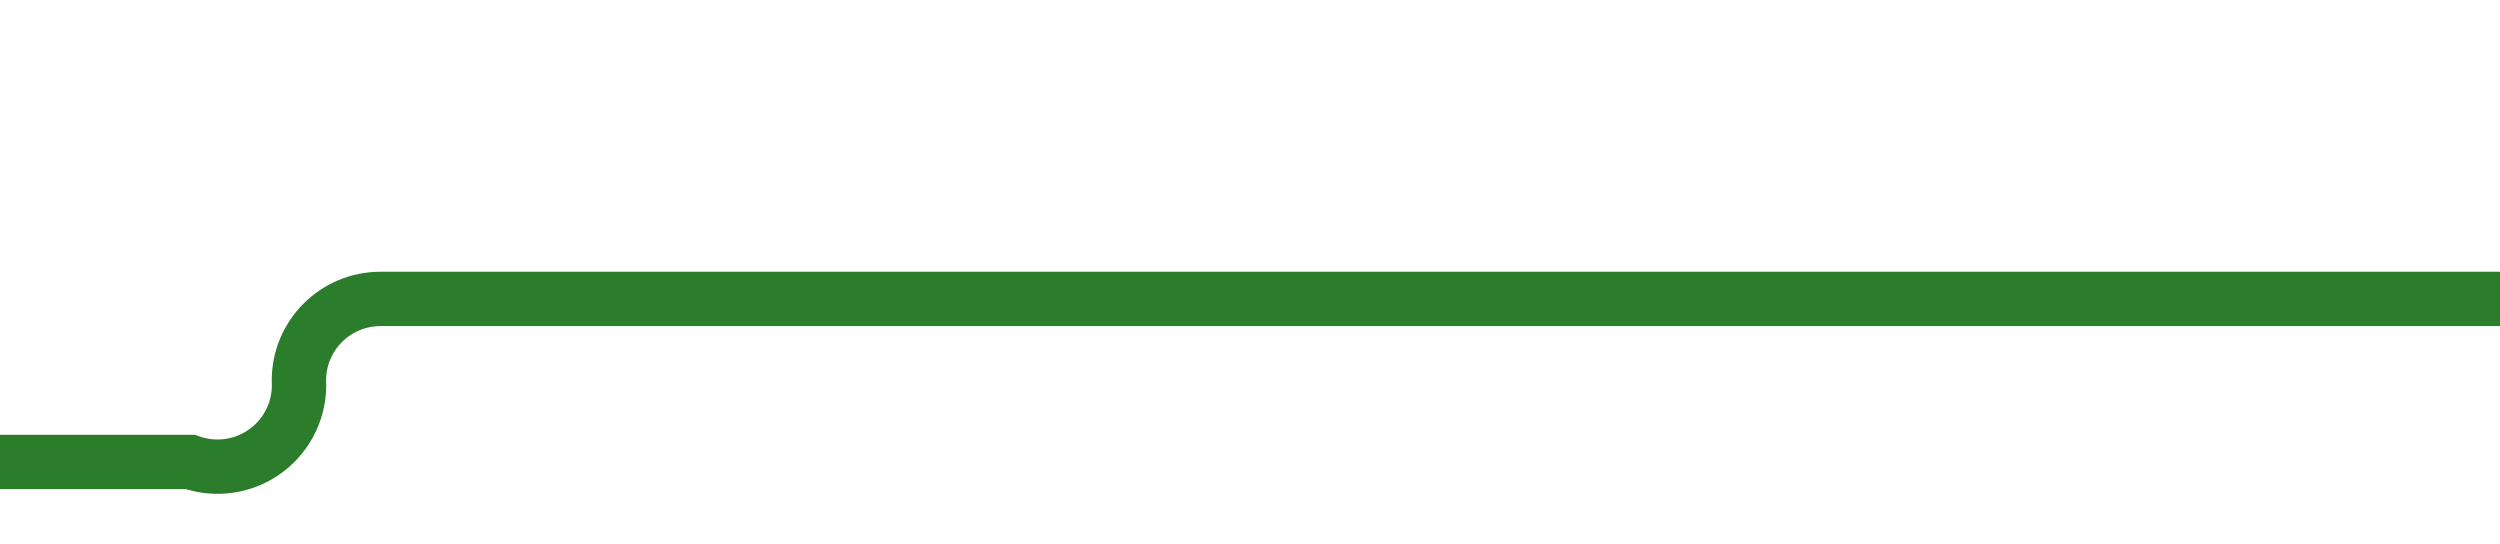
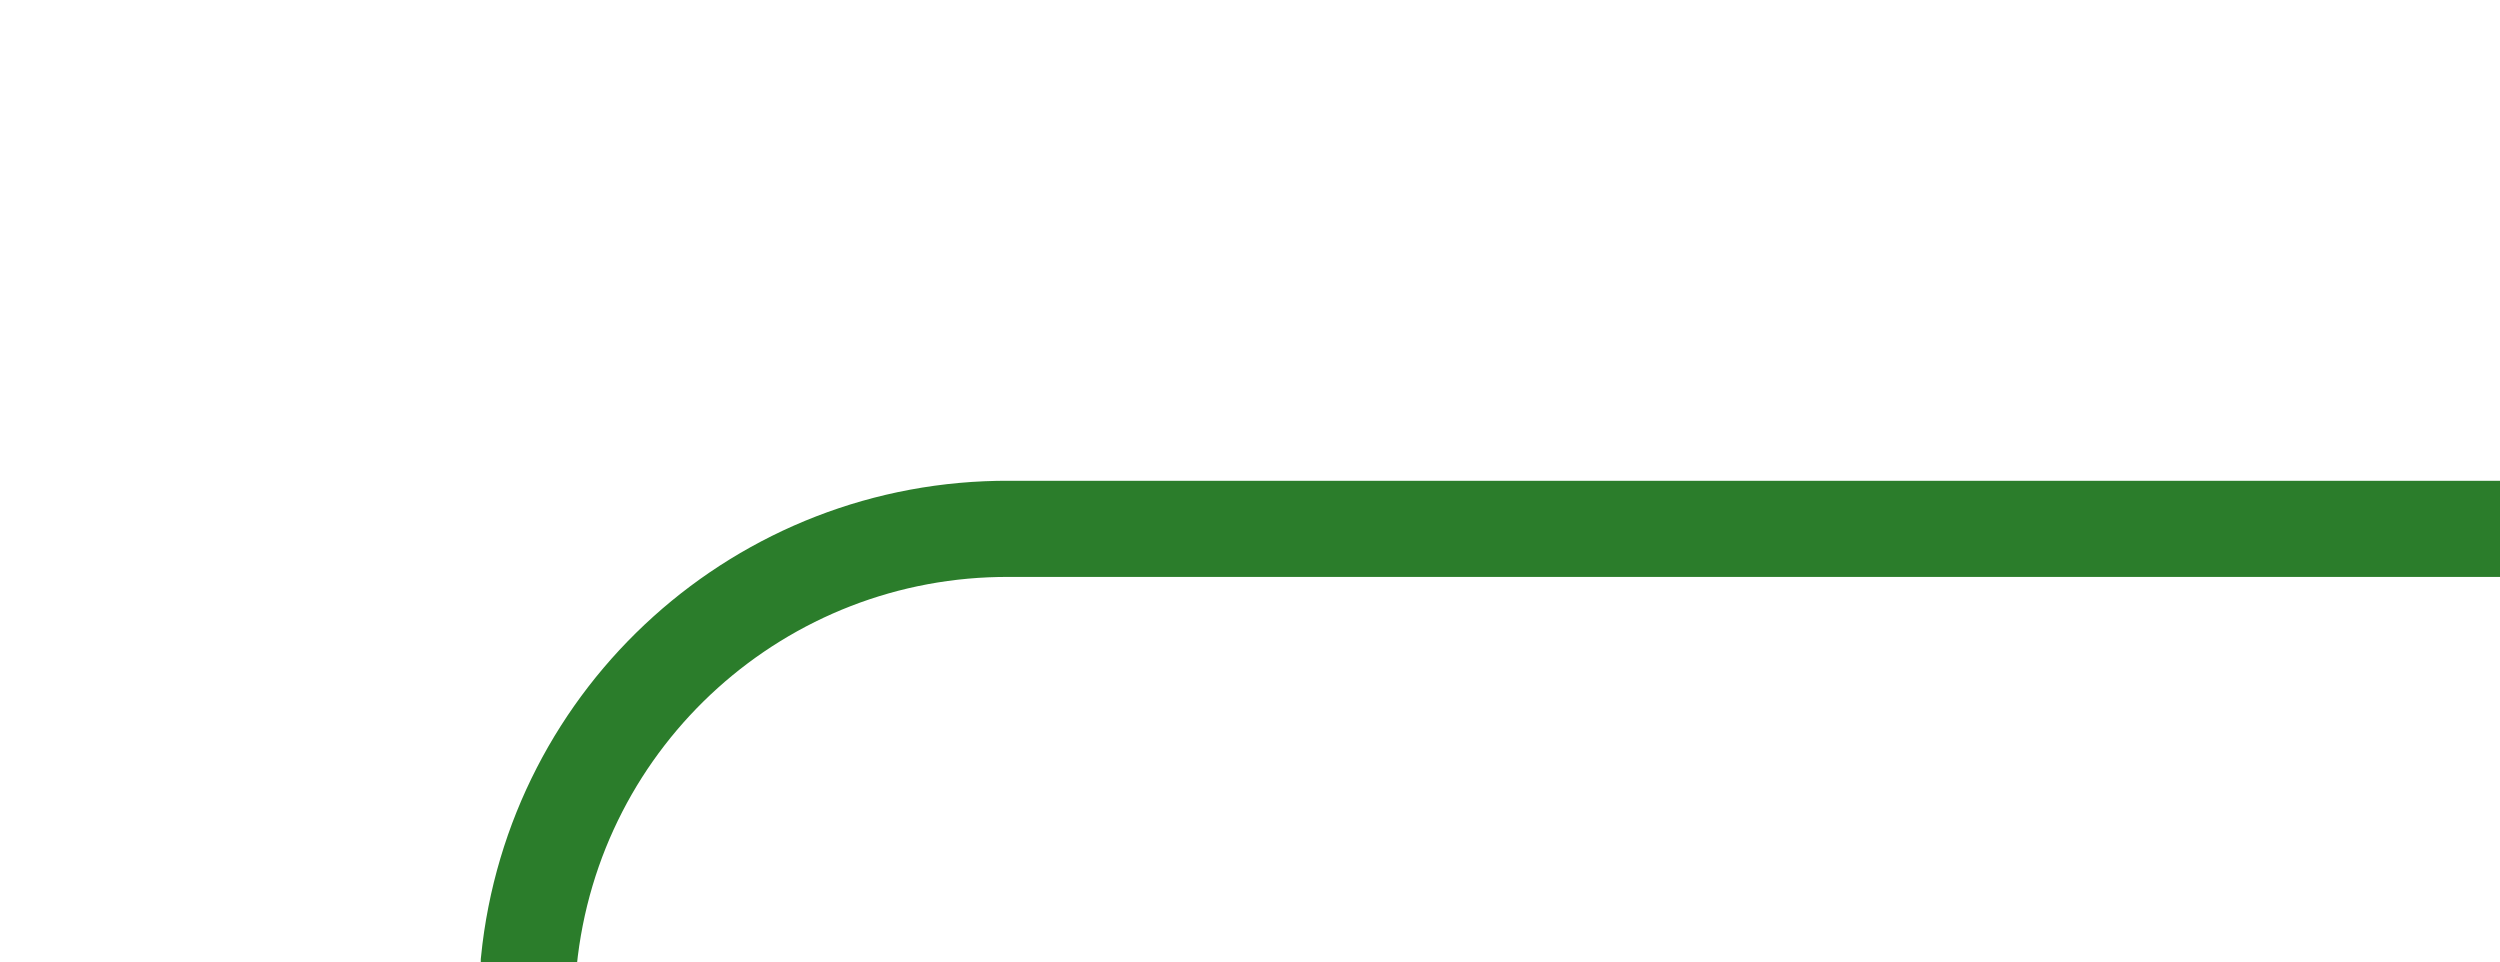
- <svg xmlns="http://www.w3.org/2000/svg" version="1.1" width="46px" height="10px" preserveAspectRatio="xMinYMid meet" viewBox="701 97  46 8">
-   <path d="M 660 104.5  L 704.5 104.5  A 1.5 1.5 0 0 0 706.5 103 A 1.5 1.5 0 0 1 708 101.5 L 747 101.5  " stroke-width="1" stroke="#2b7d2b" fill="none" />
+ <svg xmlns="http://www.w3.org/2000/svg" version="1.1" width="26px" height="10px" preserveAspectRatio="xMinYMid meet" viewBox="967 272  26 8">
+   <path d="M 907 336.5  L 967 336.5  A 5 5 0 0 0 972.5 331.5 L 972.5 281  A 5 5 0 0 1 977.5 276.5 L 993 276.5  " stroke-width="1" stroke="#2b7d2b" fill="none" />
</svg>
